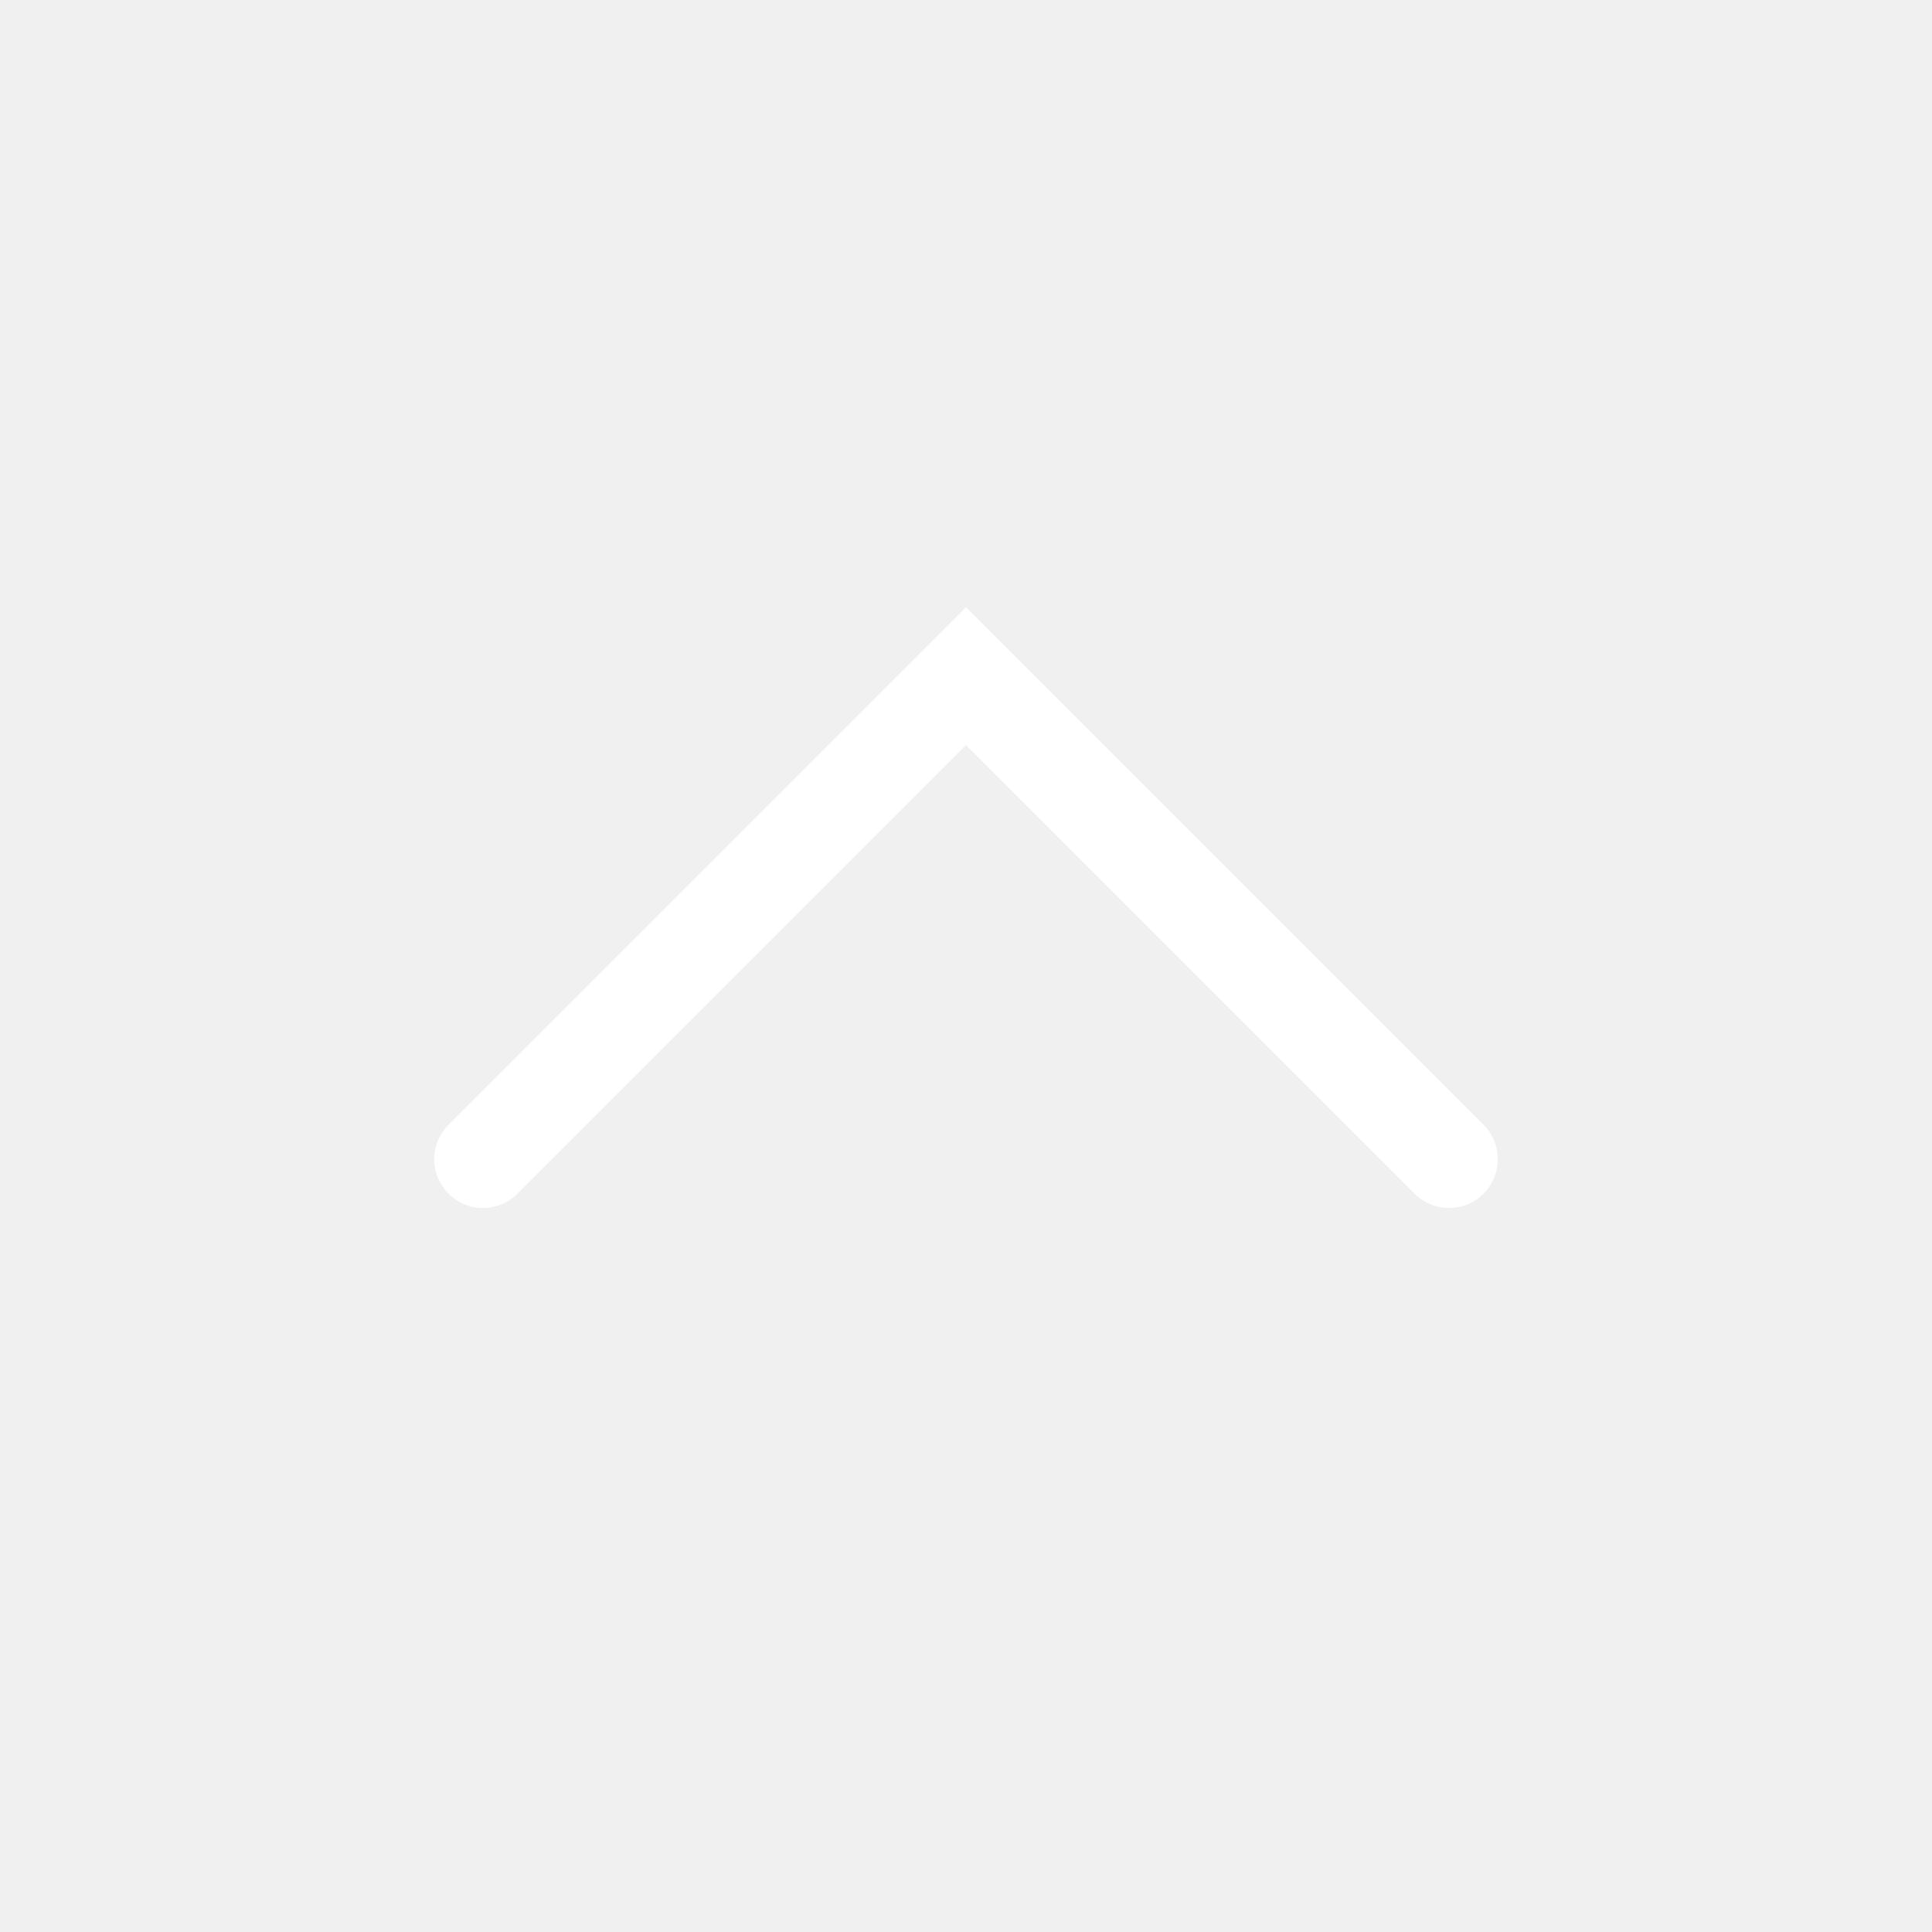
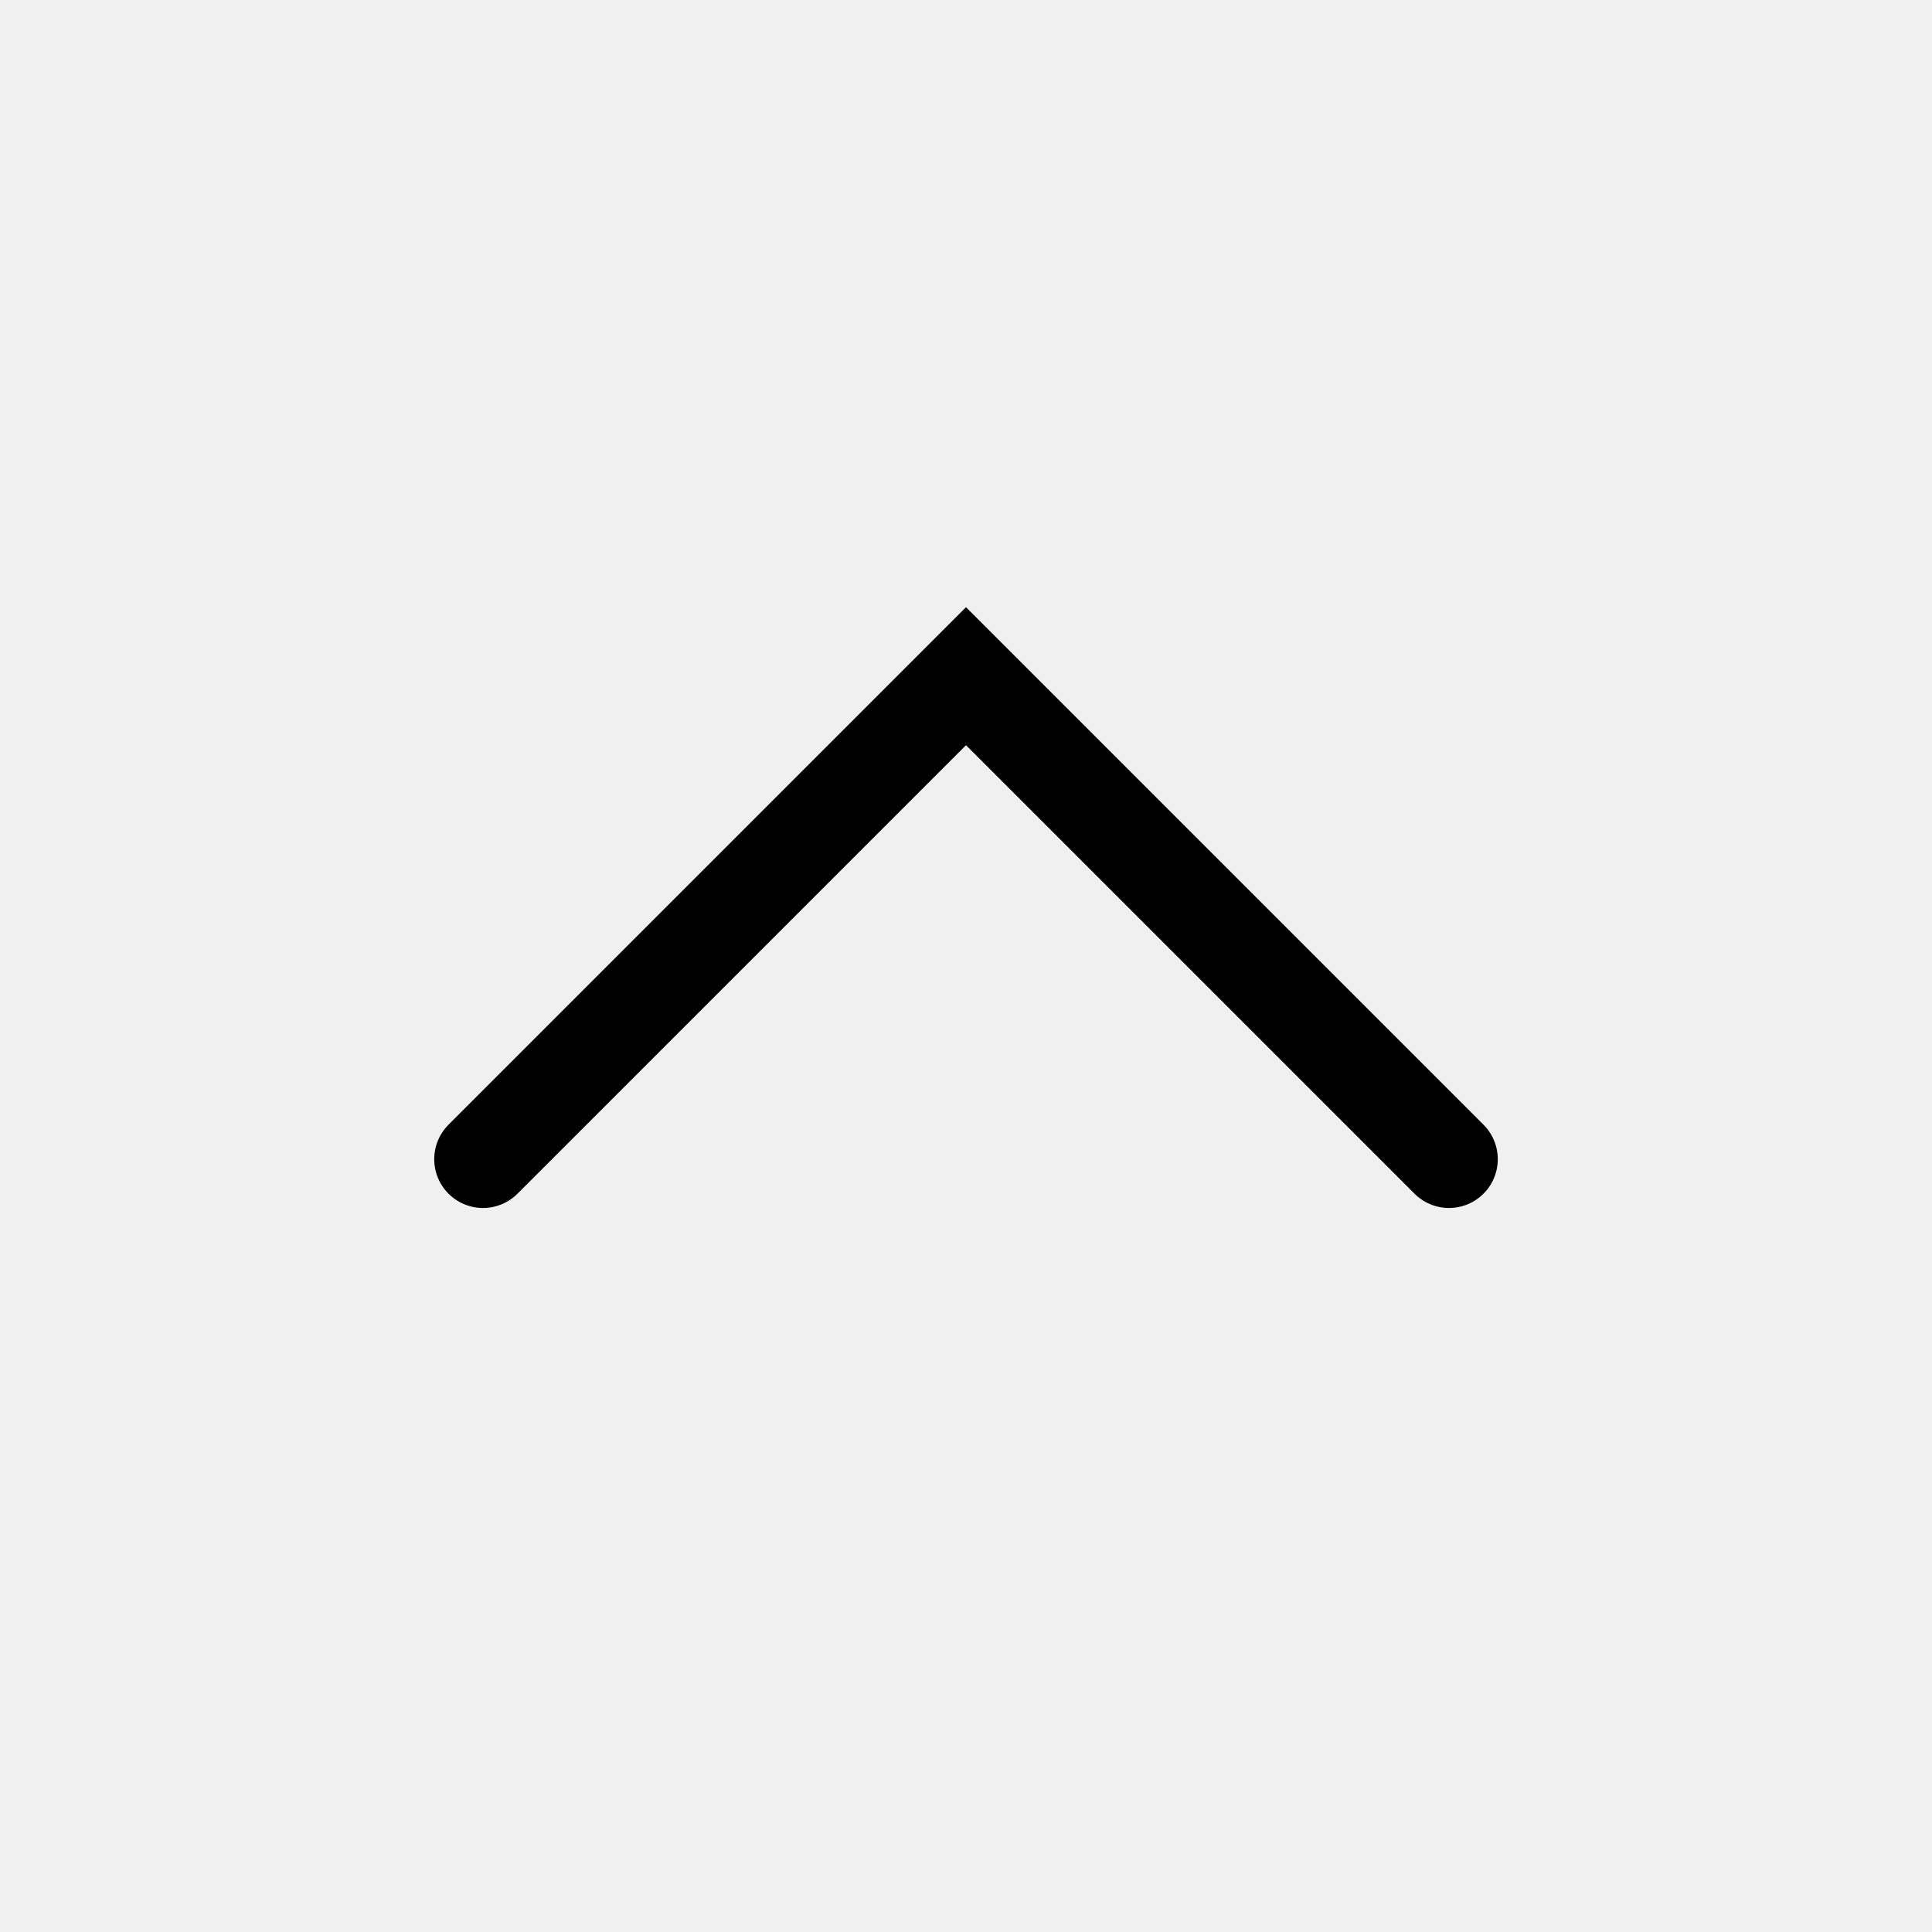
<svg xmlns="http://www.w3.org/2000/svg" viewBox="0 0 50 50" version="1.2" baseProfile="tiny">
  <defs>
</defs>
  <g fill="none" stroke="black" stroke-width="1" fill-rule="evenodd" stroke-linecap="square" stroke-linejoin="bevel">
    <g fill="none" stroke="#000000" stroke-opacity="1" stroke-width="1" stroke-linecap="square" stroke-linejoin="bevel" transform="matrix(1,0,0,1,0,0)" font-family="Inter" font-size="8" font-weight="500" font-style="normal">
</g>
-     <g fill="none" stroke="#ffffff" stroke-opacity="1" stroke-width="1.01" stroke-linecap="round" stroke-linejoin="miter" stroke-miterlimit="2" transform="matrix(2.5,0,0,2.5,2.5,2.5)" font-family="Inter" font-size="8" font-weight="500" font-style="normal">
+     <g fill="none" stroke="#000000" stroke-opacity="1" stroke-width="1.01" stroke-linecap="round" stroke-linejoin="miter" stroke-miterlimit="2" transform="matrix(2.5,0,0,2.5,2.5,2.5)" font-family="Inter" font-size="8" font-weight="500" font-style="normal">
      <polyline fill="none" vector-effect="none" points="4,11 9,6 14,11 " />
    </g>
    <g fill="none" stroke="#000000" stroke-opacity="1" stroke-width="1" stroke-linecap="square" stroke-linejoin="bevel" transform="matrix(1,0,0,1,0,0)" font-family="Inter" font-size="8" font-weight="500" font-style="normal">
</g>
  </g>
</svg>
